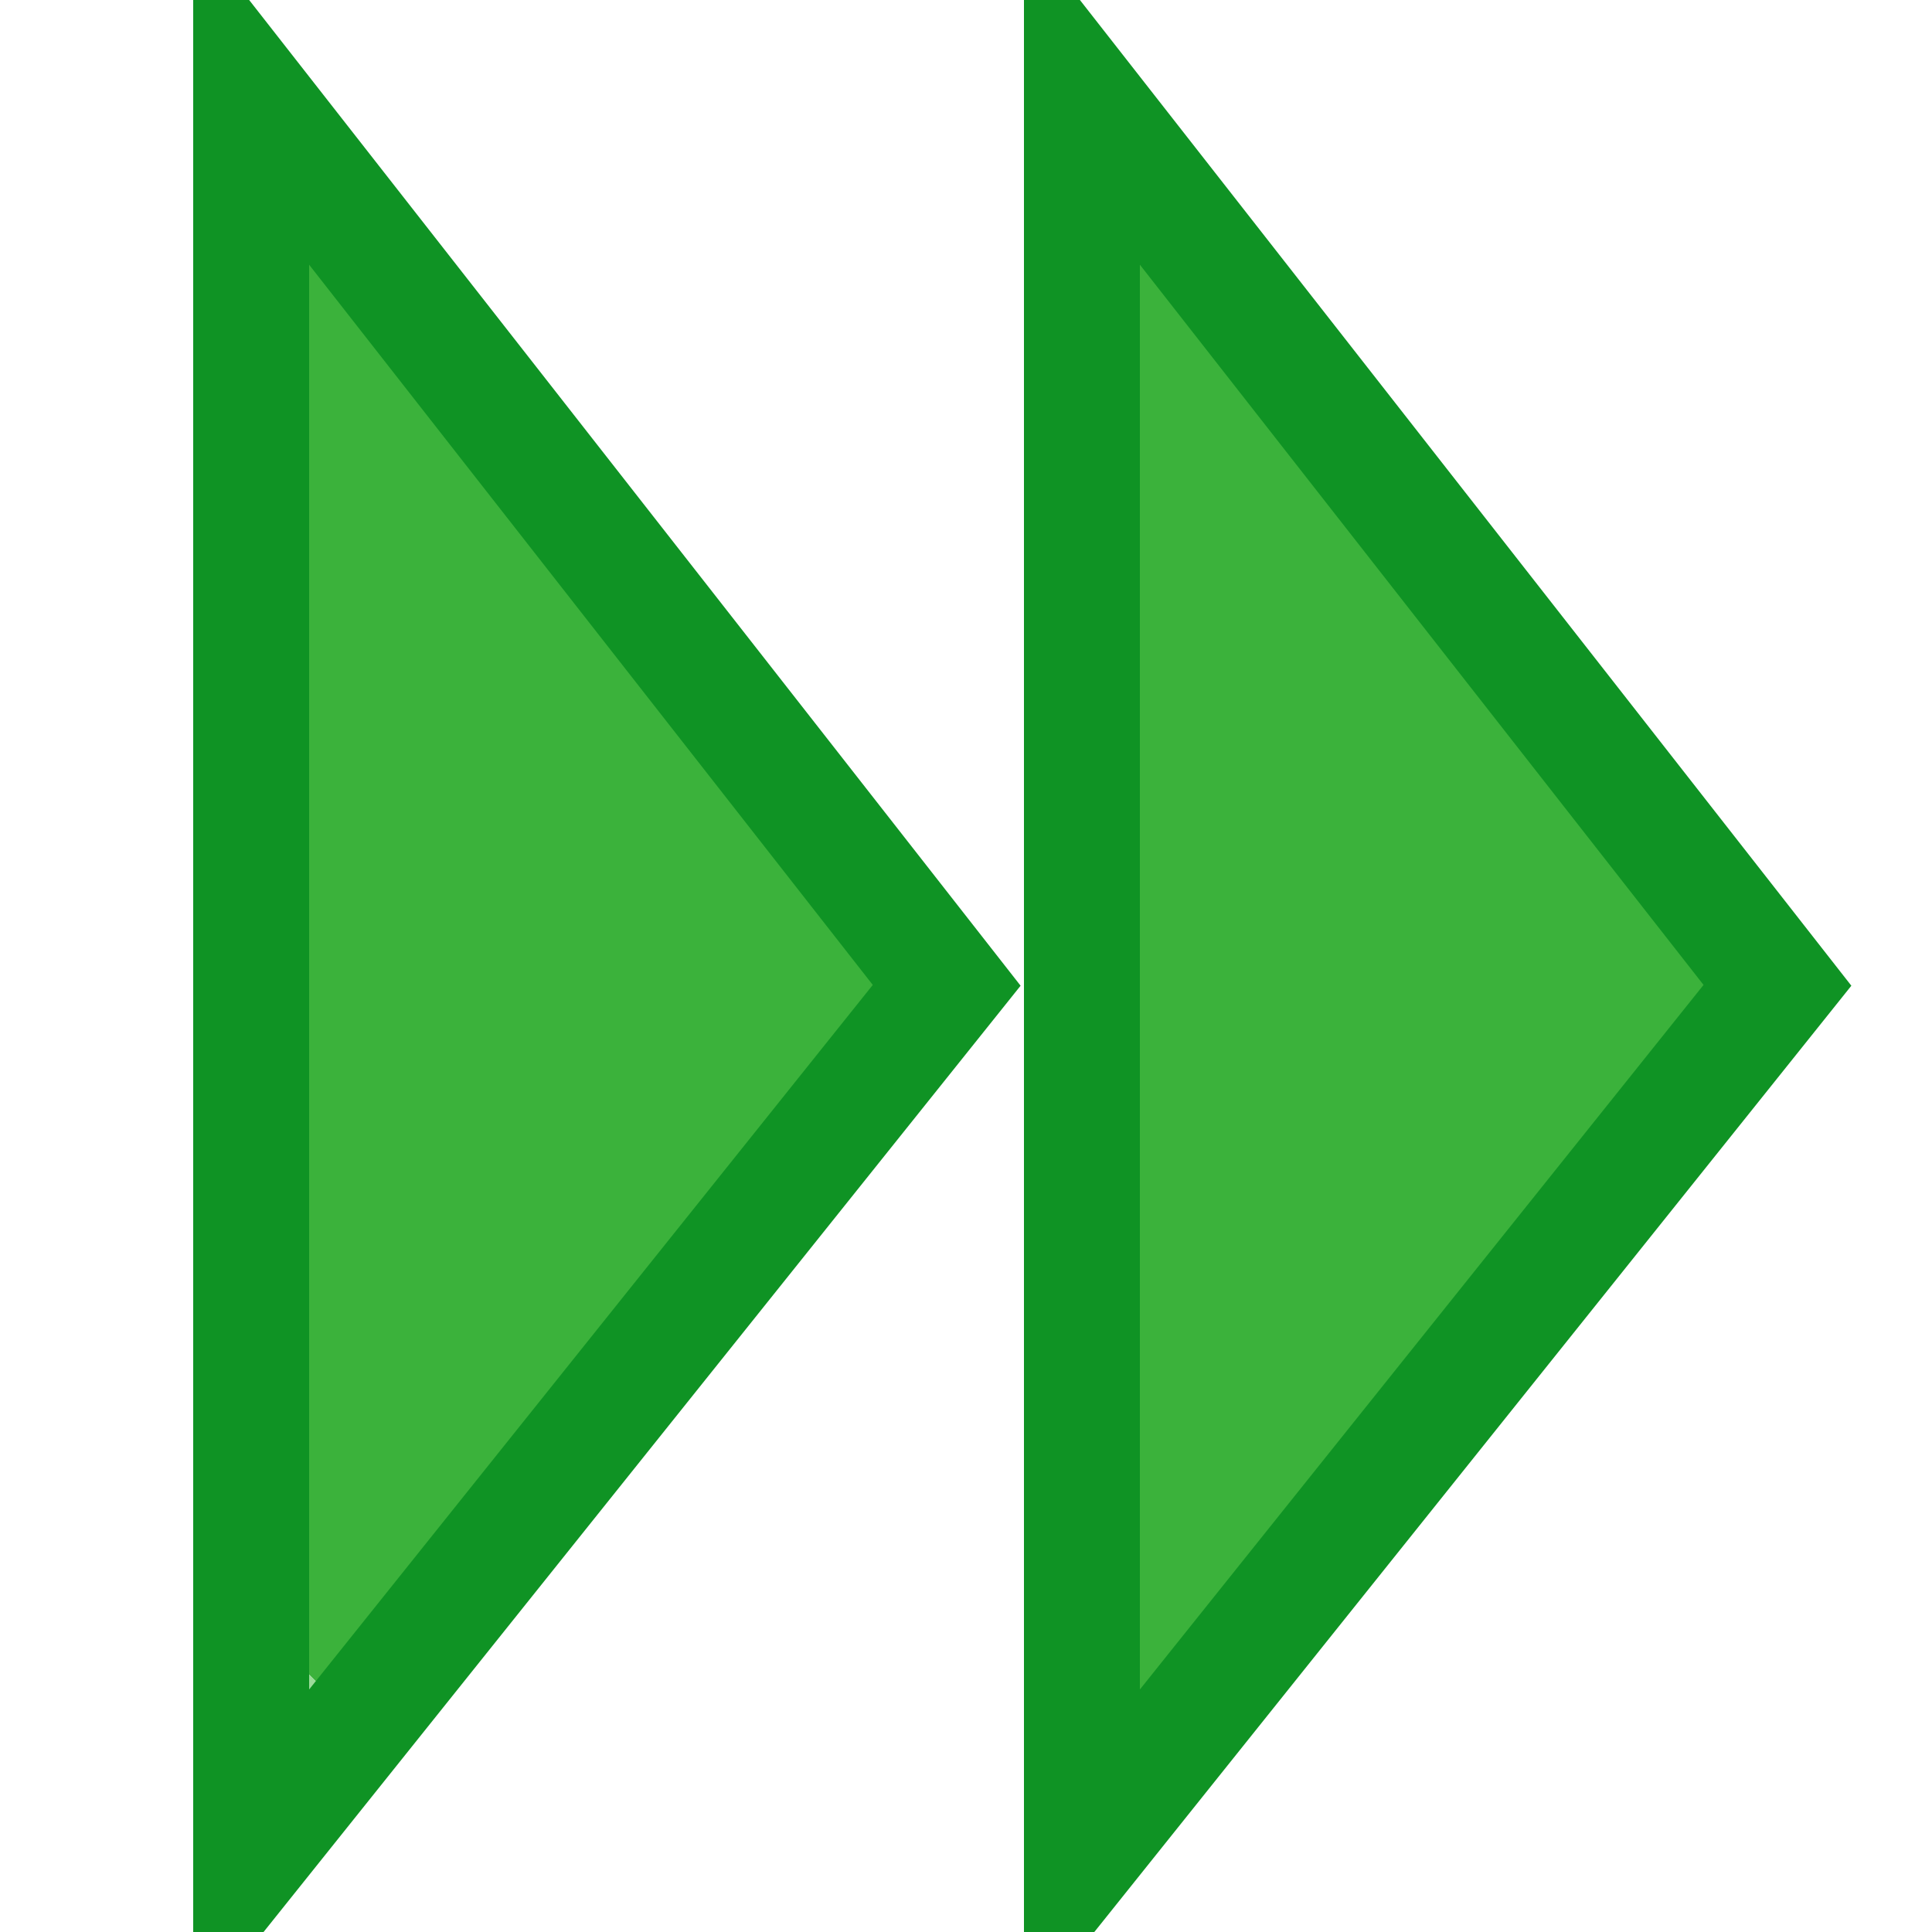
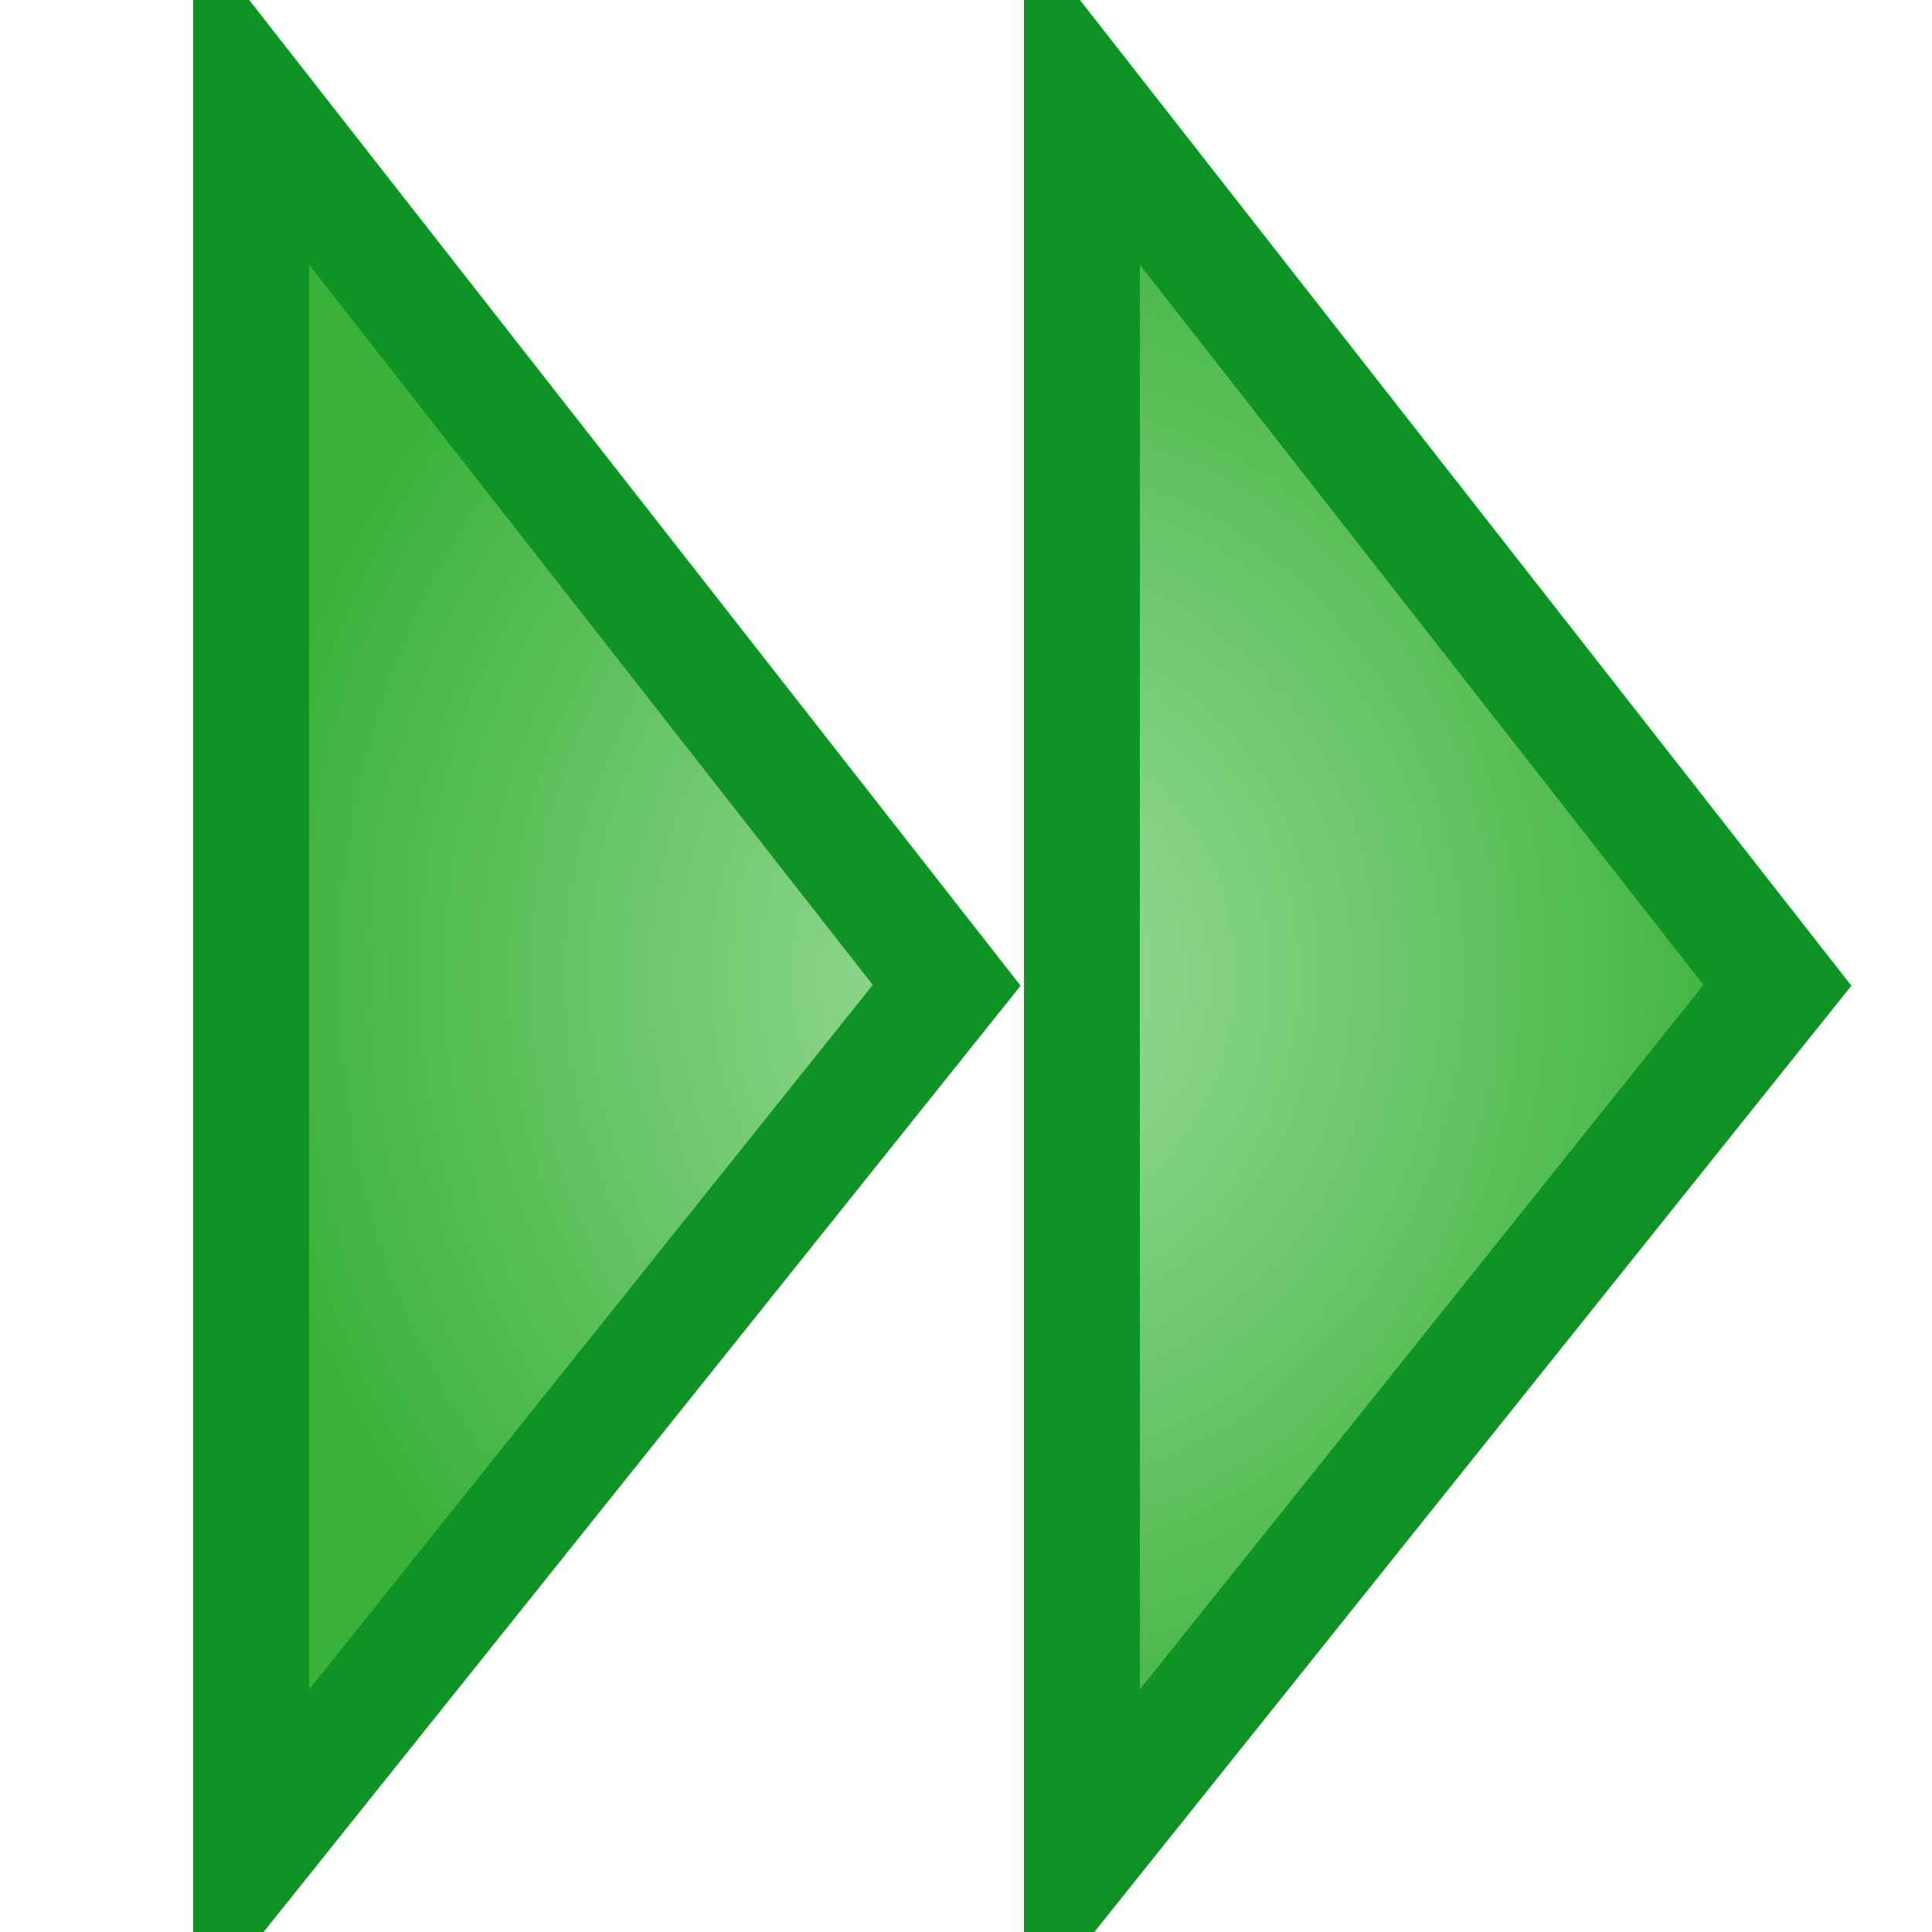
<svg xmlns="http://www.w3.org/2000/svg" version="1.1" height="100" width="100">
  <defs>
-     <radialGradient id="RG1" cx="50" cy="50" fx="50" fy="50" r="50" gradientUnits="userSpaceOnUse">
-       <stop style="stop-color:#3BB23B;stop-opacity:1;" offset="1" />
-       <stop style="stop-color:#9BDC99;stop-opacity:1;" offset="0" />
+     <radialGradient id="RG1" cx="50%" cy="50%" fx="50%" fy="50%" r="50%">
+       <stop style="stop-color:rgb(155,220,153);stop-opacity:1;" offset="0%" />
+       <stop style="stop-color:rgb(59,178,59);stop-opacity:1;" offset="100%" />
    </radialGradient>
  </defs>
  <path style="fill:url(#RG1);stroke:#0F9324;stroke-width:6" d="m 13,5 0,91 36,-45 z m 43,0 0,91 36,-45 z" />
</svg>
